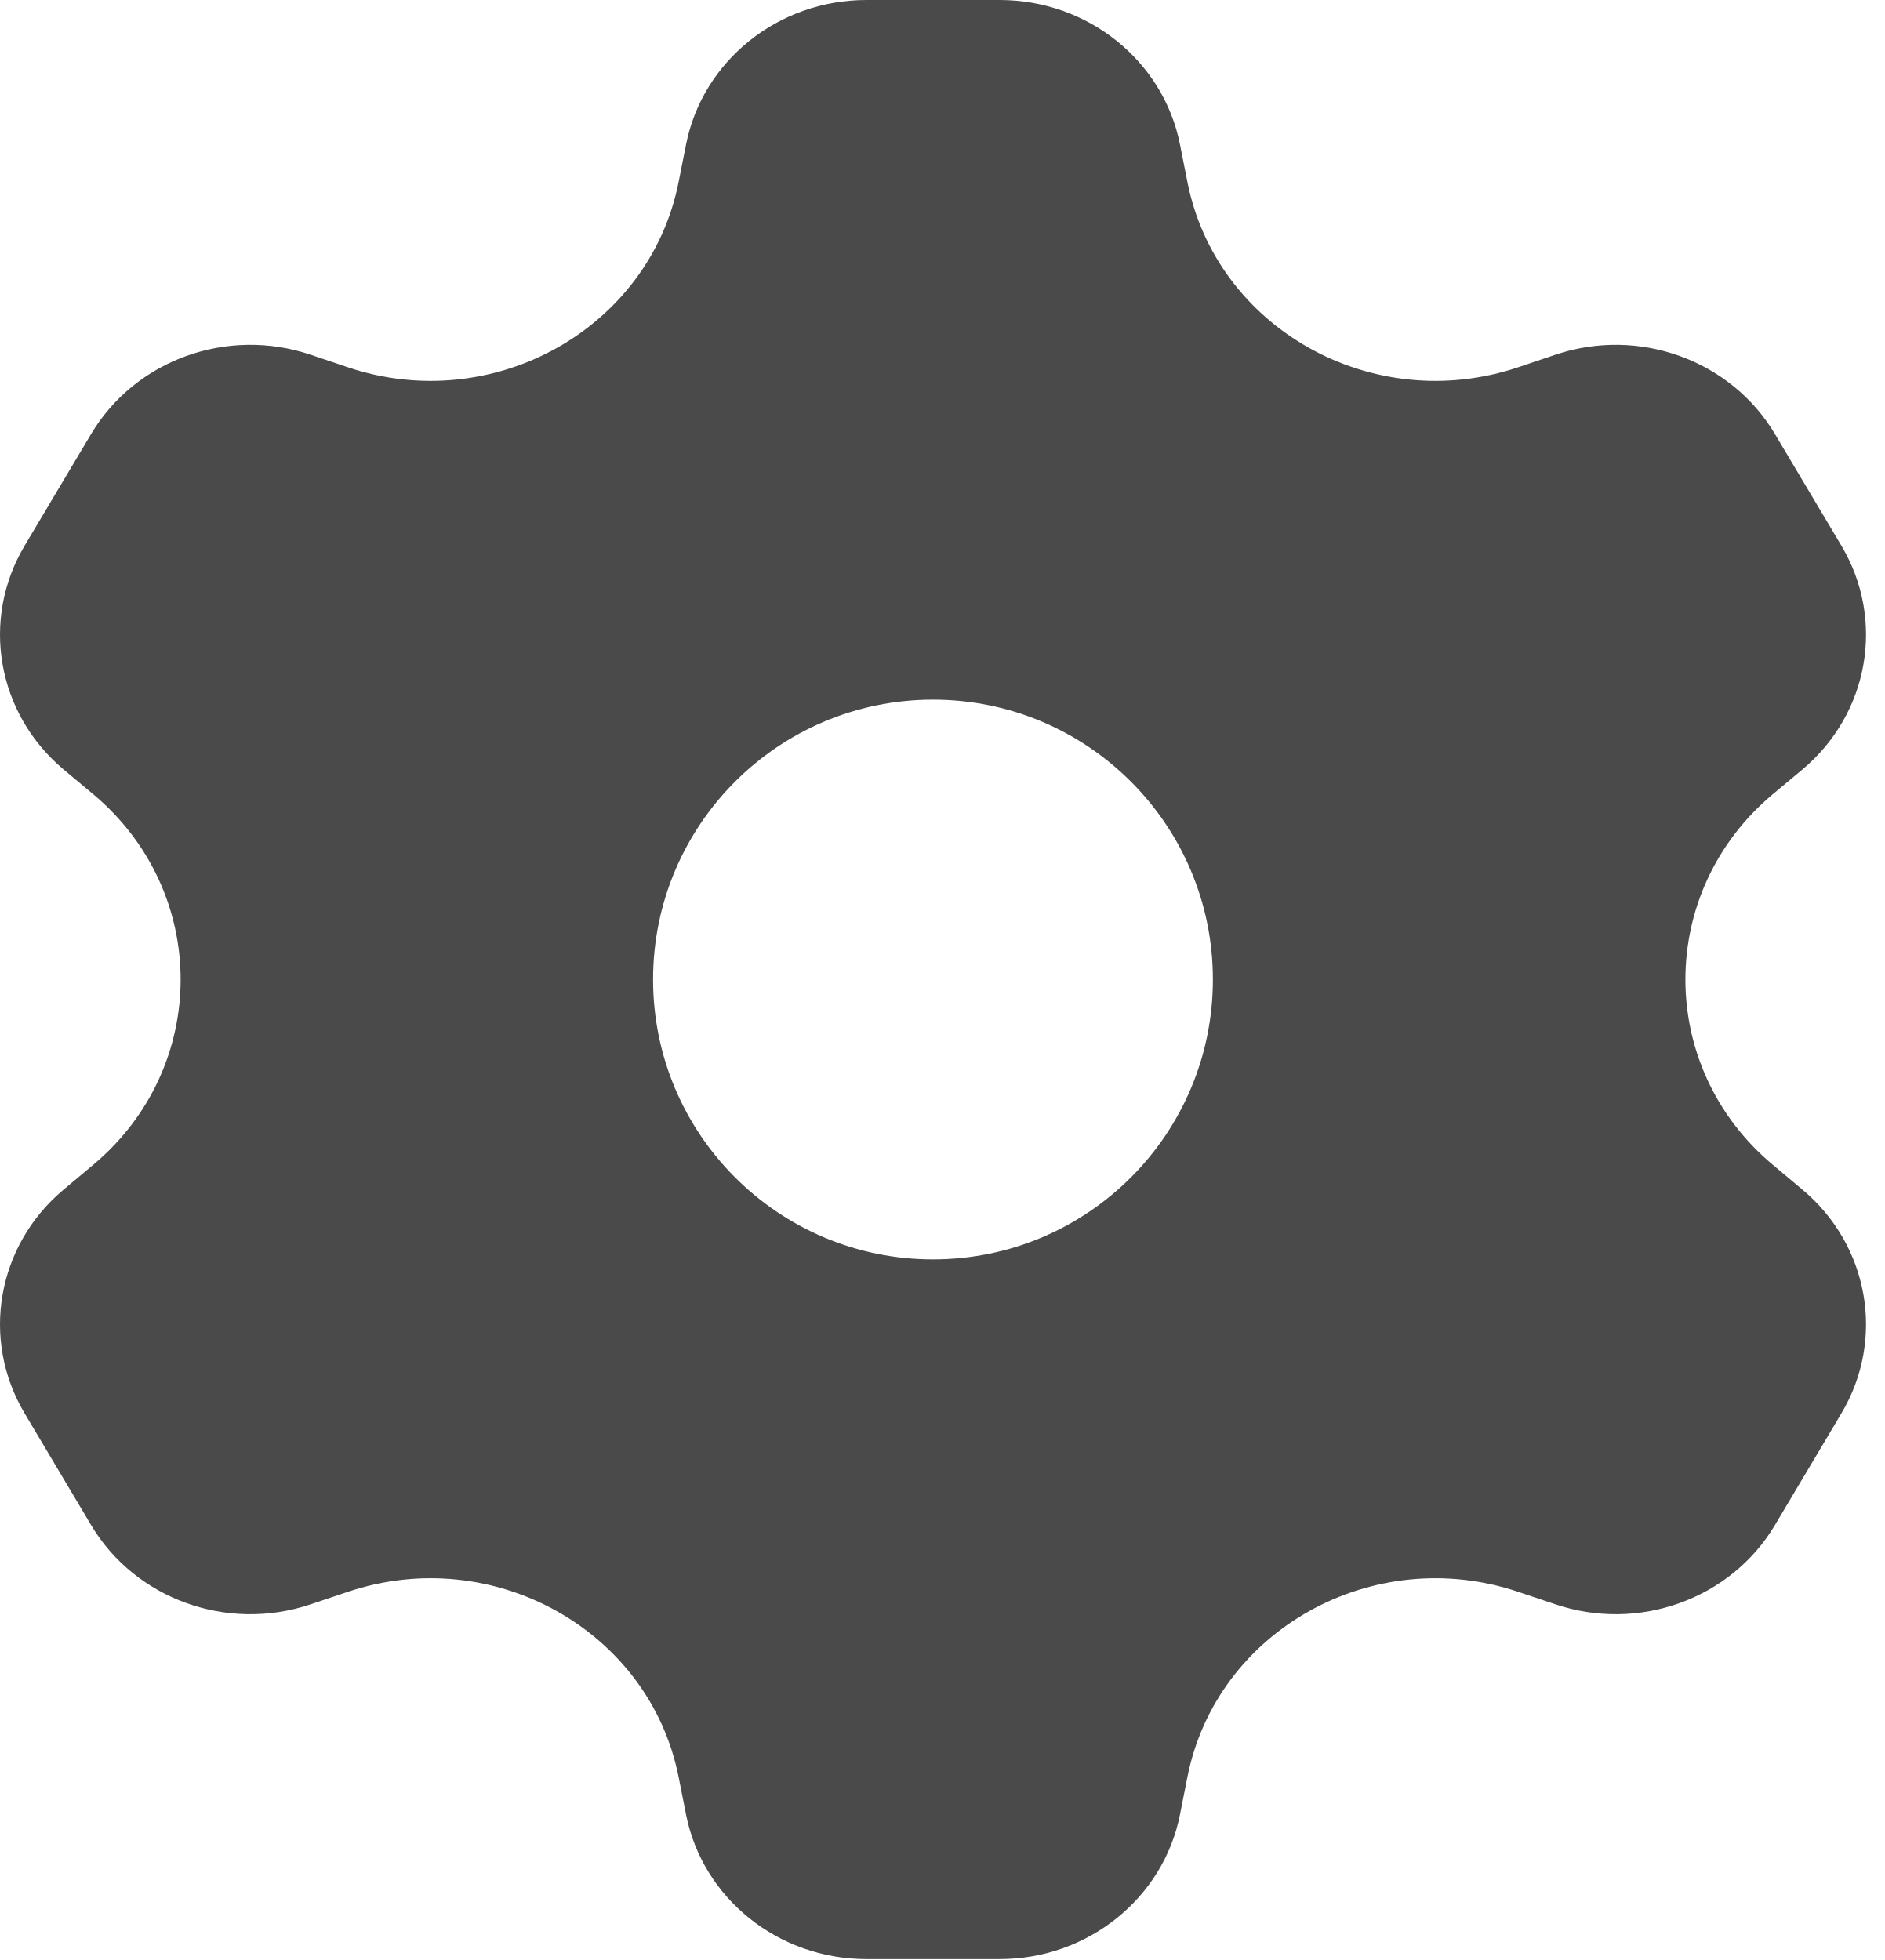
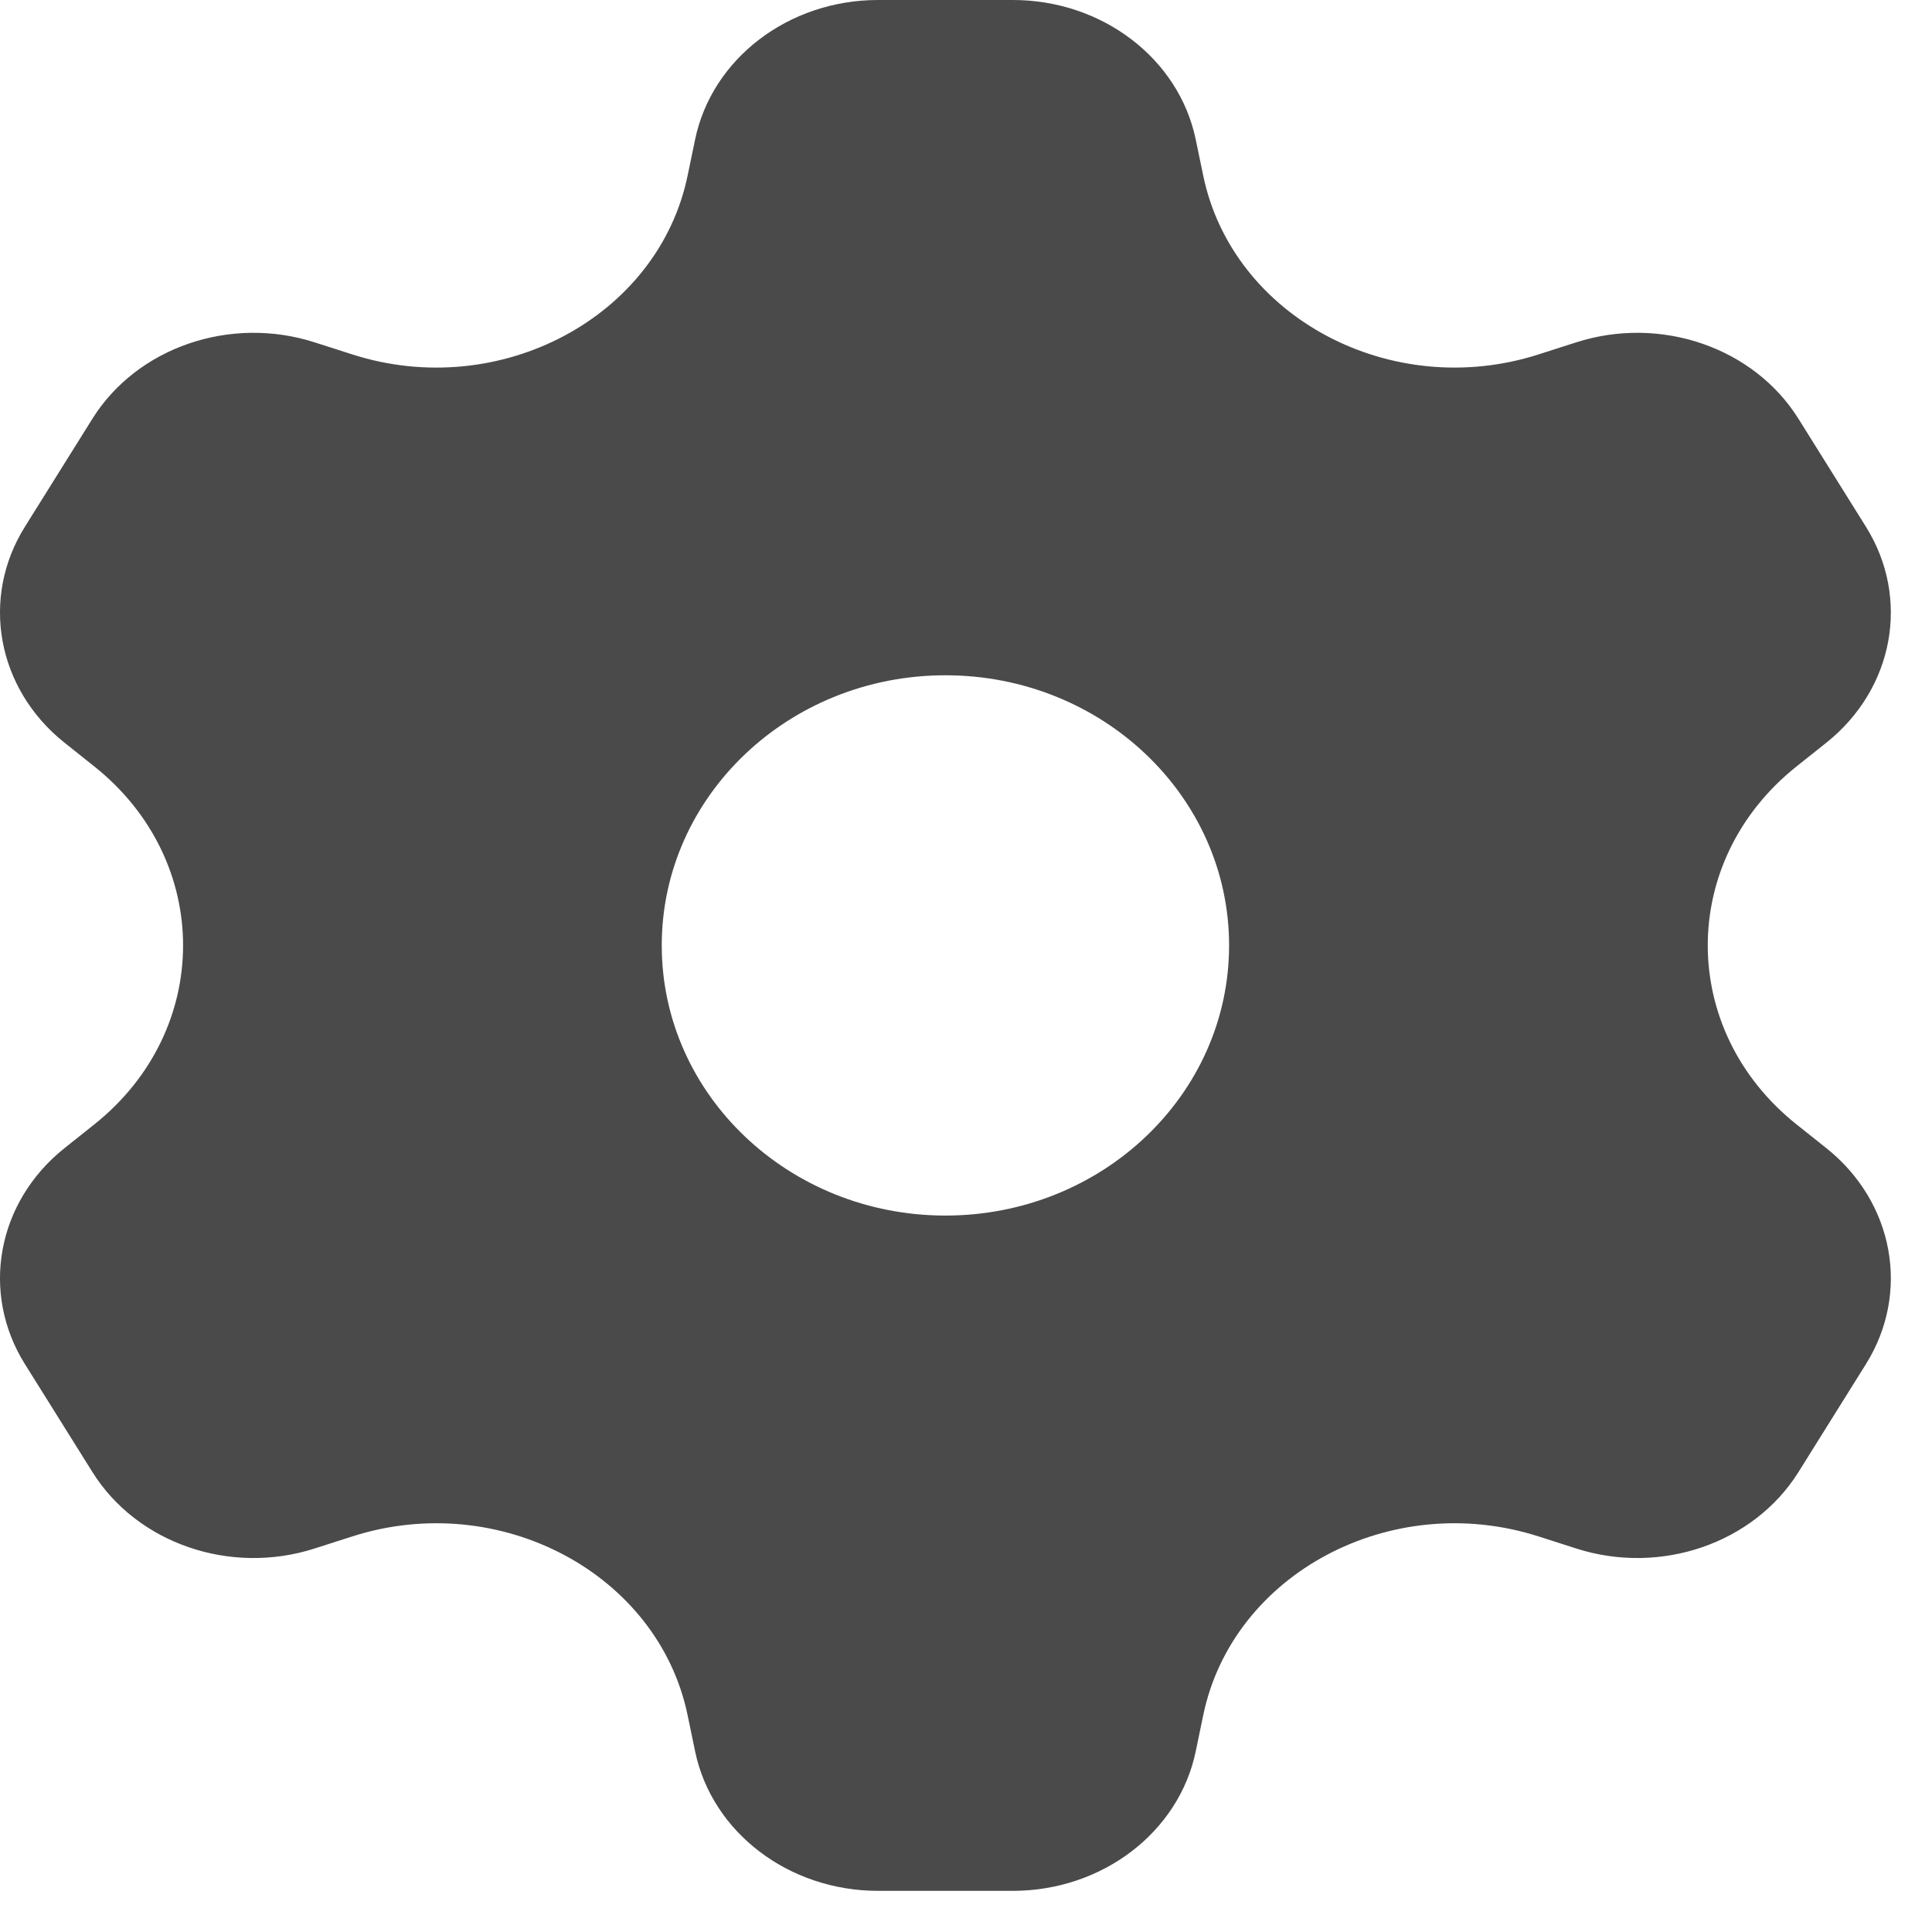
- <svg xmlns="http://www.w3.org/2000/svg" width="25" height="26" viewBox="0 0 25 26" fill="none">
-   <path fill-rule="evenodd" clip-rule="evenodd" d="M13.258 0C14.427 0 15.431 0.805 15.651 1.918L15.749 2.413C16.133 4.359 18.209 5.521 20.139 4.871L20.631 4.705C21.735 4.333 22.956 4.774 23.541 5.756L24.423 7.238C25.008 8.22 24.791 9.465 23.907 10.207L23.513 10.536C21.968 11.832 21.968 14.156 23.513 15.451L23.907 15.781C24.791 16.522 25.008 17.768 24.423 18.749L23.541 20.232C22.956 21.213 21.735 21.654 20.631 21.282L20.139 21.117C18.209 20.467 16.133 21.629 15.749 23.574L15.651 24.069C15.431 25.183 14.427 25.988 13.258 25.988H11.492C10.323 25.988 9.319 25.183 9.099 24.07L9.001 23.574C8.616 21.629 6.541 20.467 4.611 21.117L4.12 21.282C3.015 21.654 1.794 21.213 1.209 20.232L0.327 18.749C-0.258 17.768 -0.041 16.522 0.843 15.781L1.237 15.451C2.782 14.156 2.782 11.832 1.237 10.536L0.843 10.207C-0.041 9.465 -0.258 8.22 0.327 7.238L1.209 5.756C1.794 4.774 3.015 4.333 4.119 4.705L4.611 4.871C6.541 5.521 8.616 4.359 9.001 2.413L9.099 1.918C9.319 0.805 10.323 0 11.492 0H13.258ZM12.375 16.706C14.425 16.706 16.087 15.044 16.087 12.994C16.087 10.943 14.425 9.281 12.375 9.281C10.325 9.281 8.662 10.943 8.662 12.994C8.662 15.044 10.325 16.706 12.375 16.706Z" fill="#4A4A4A" />
+ <svg xmlns="http://www.w3.org/2000/svg" width="23" height="23" viewBox="0 0 23 23" fill="none">
+   <path fill-rule="evenodd" clip-rule="evenodd" d="M12.058 0C13.121 0 14.035 0.697 14.235 1.661L14.324 2.09C14.673 3.775 16.561 4.782 18.317 4.219L18.763 4.076C19.768 3.753 20.878 4.135 21.41 4.985L22.213 6.27C22.745 7.12 22.547 8.199 21.743 8.841L21.385 9.126C19.979 10.249 19.979 12.261 21.385 13.384L21.743 13.669C22.547 14.311 22.745 15.39 22.213 16.24L21.41 17.525C20.878 18.375 19.768 18.757 18.763 18.434L18.317 18.291C16.561 17.728 14.673 18.734 14.324 20.42L14.235 20.849C14.035 21.813 13.121 22.51 12.058 22.51H10.452C9.389 22.51 8.475 21.813 8.275 20.849L8.186 20.42C7.837 18.734 5.949 17.728 4.193 18.291L3.747 18.434C2.742 18.757 1.632 18.375 1.1 17.524L0.297 16.24C-0.235 15.39 -0.037 14.311 0.767 13.669L1.125 13.384C2.531 12.261 2.531 10.249 1.125 9.126L0.767 8.841C-0.037 8.199 -0.235 7.12 0.297 6.27L1.1 4.985C1.632 4.135 2.742 3.753 3.747 4.076L4.193 4.219C5.949 4.782 7.837 3.776 8.186 2.09L8.275 1.661C8.475 0.697 9.389 0 10.452 0H12.058ZM11.255 14.471C13.12 14.471 14.632 13.031 14.632 11.255C14.632 9.479 13.12 8.039 11.255 8.039C9.39 8.039 7.878 9.479 7.878 11.255C7.878 13.031 9.39 14.471 11.255 14.471Z" fill="#4A4A4A" />
</svg>
